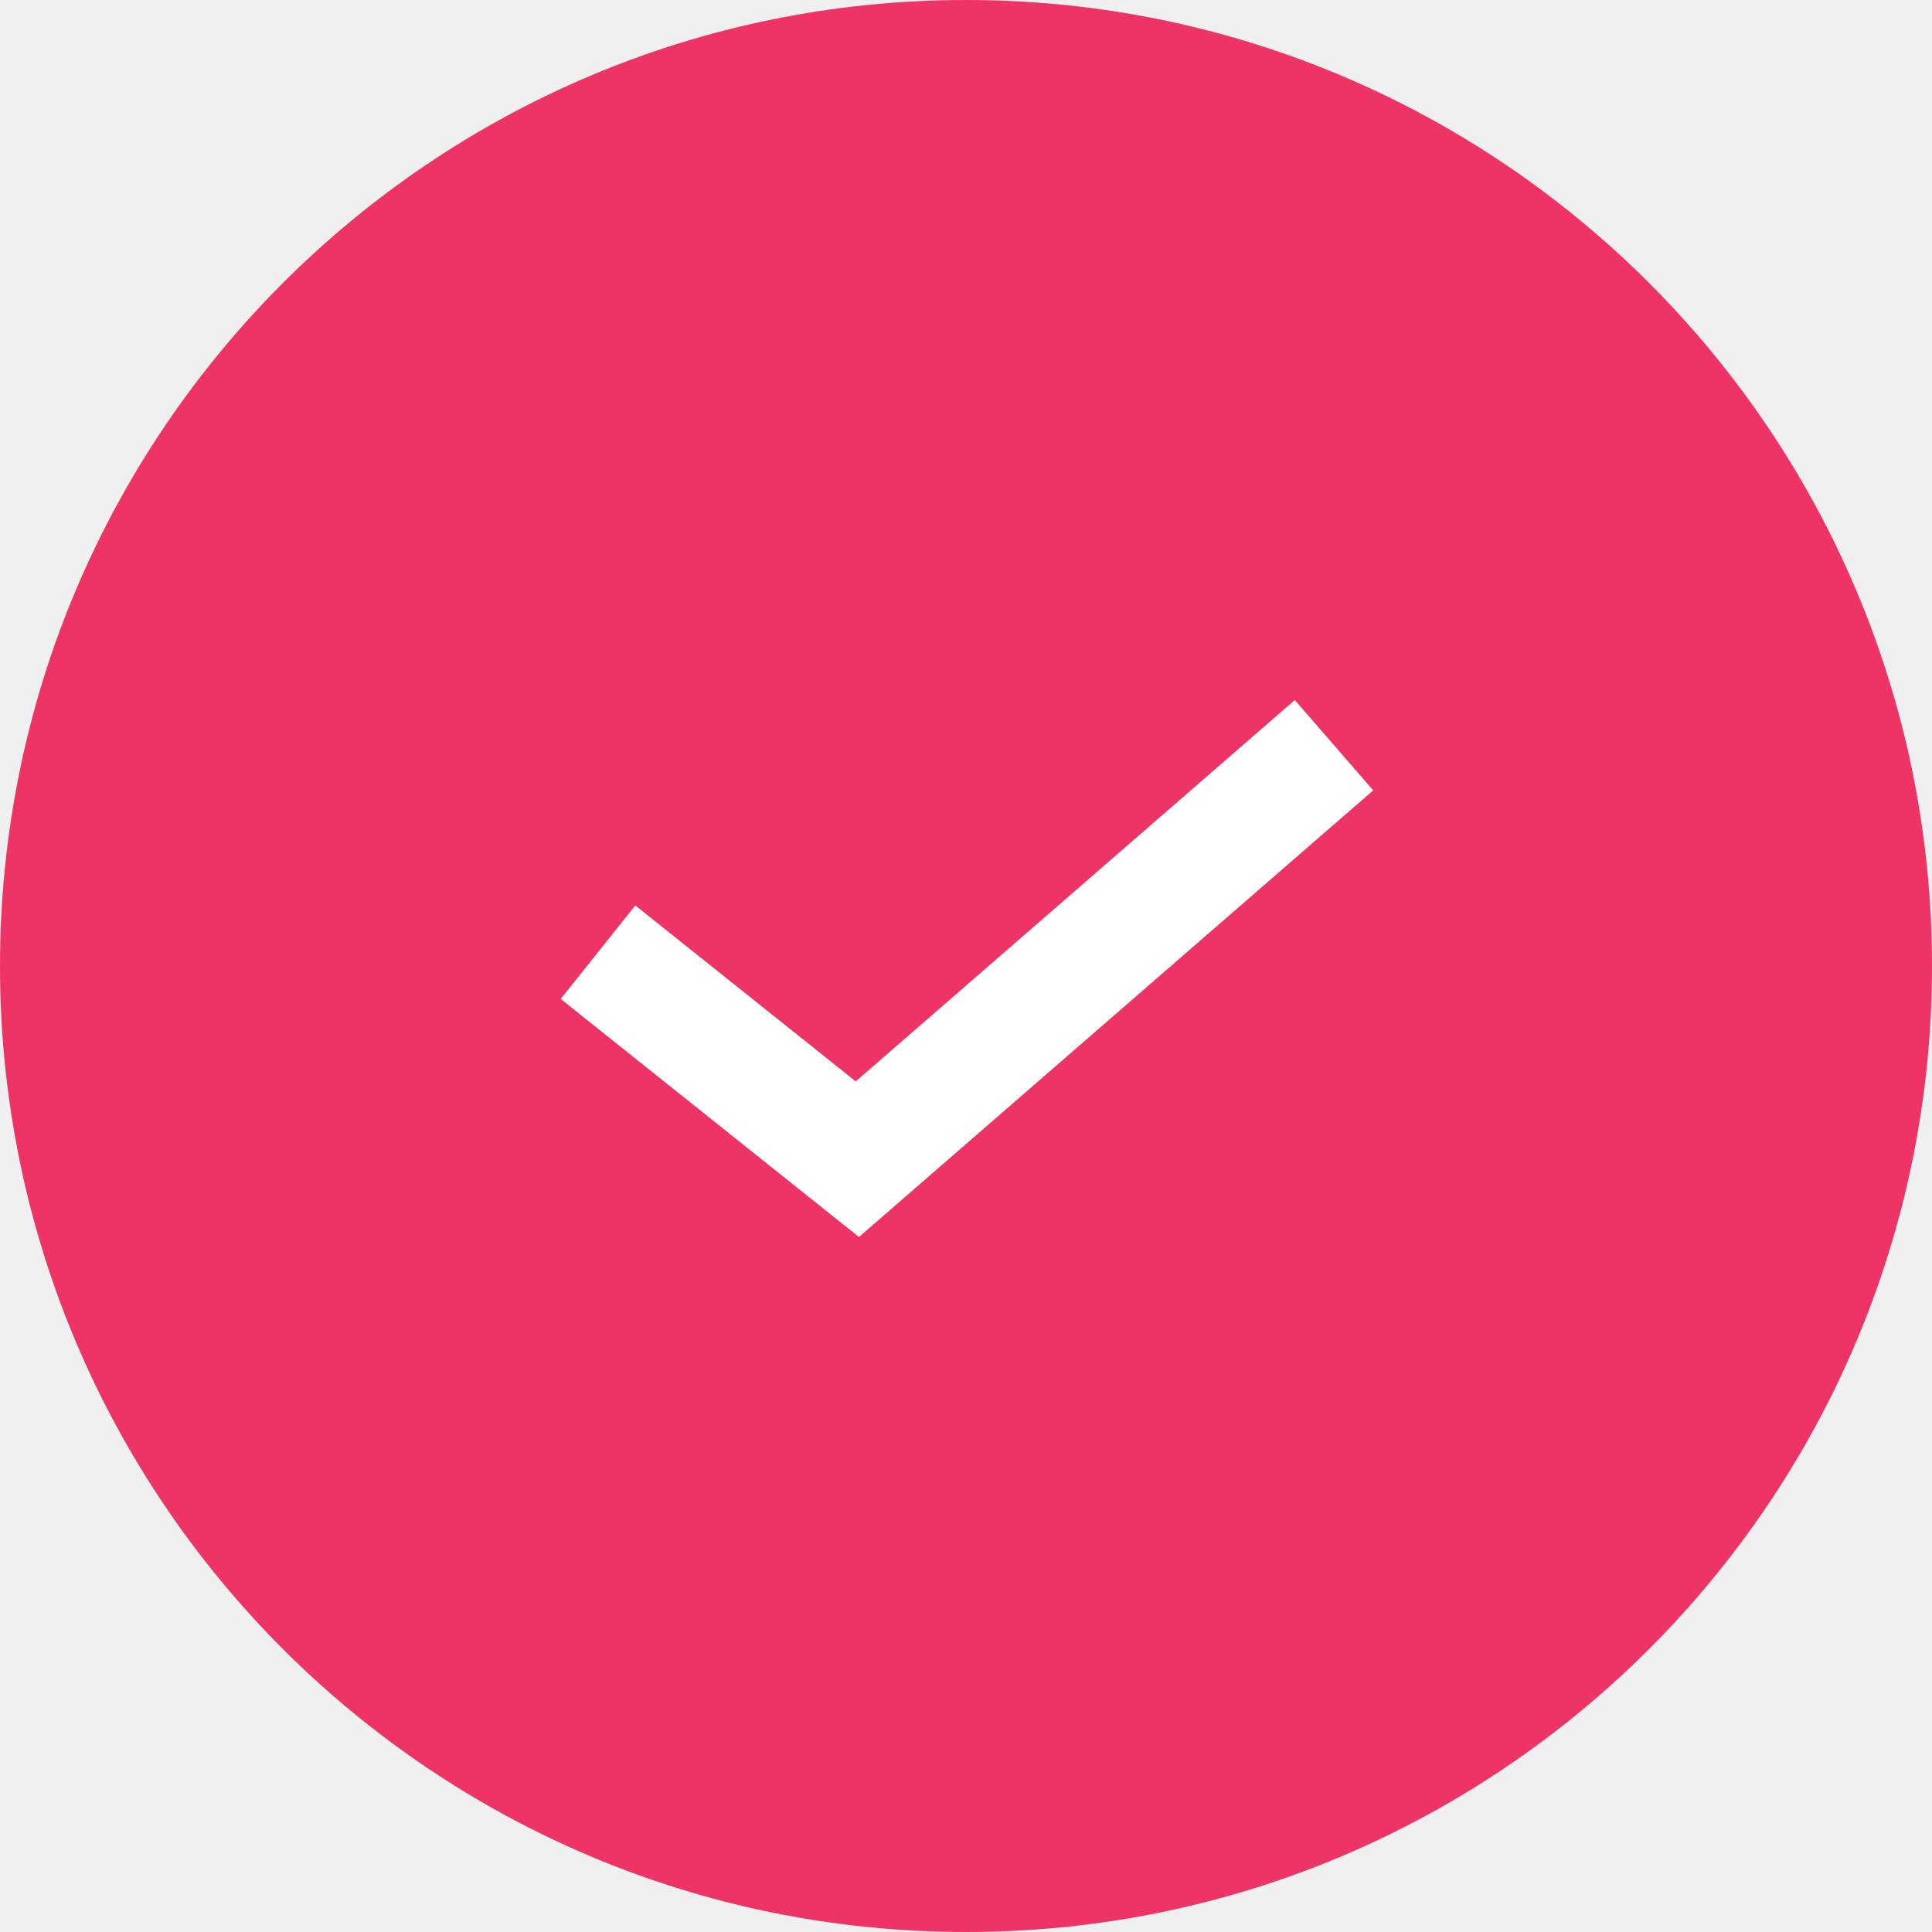
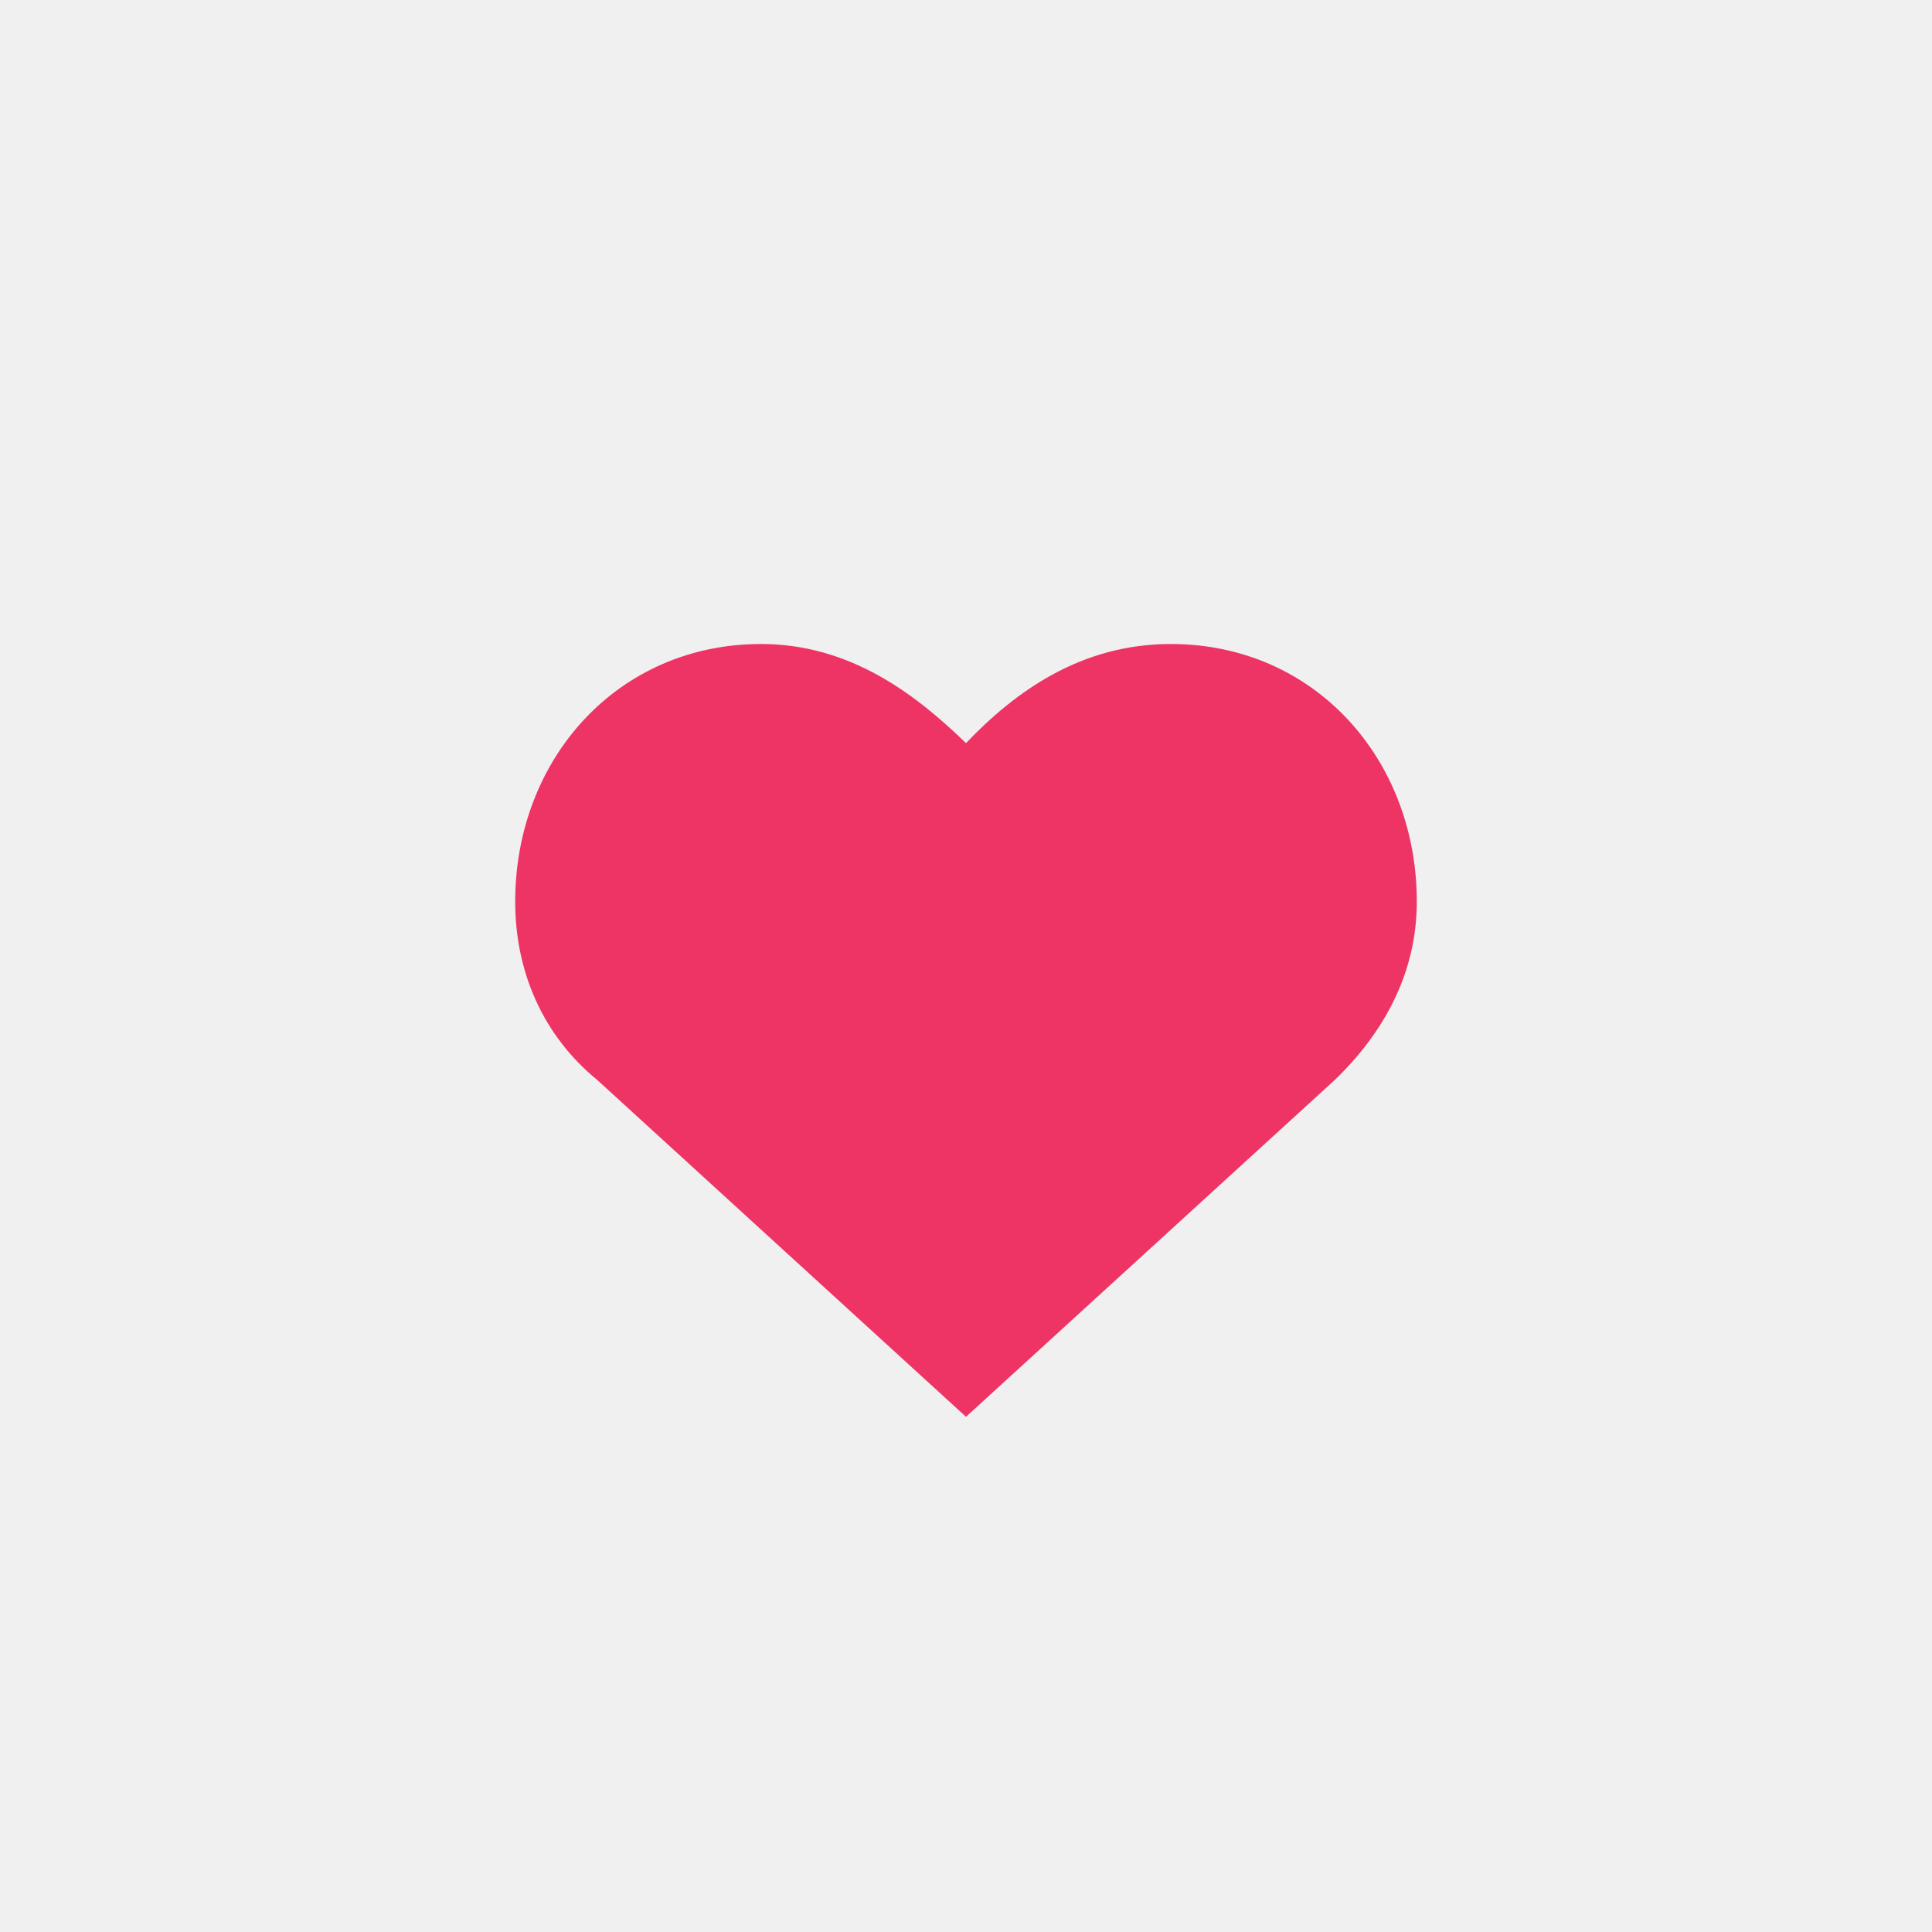
- <svg xmlns="http://www.w3.org/2000/svg" width="21" height="21" viewBox="0 0 21 21" fill="none">
-   <rect width="21" height="21" rx="10.5" fill="#EE3465" />
-   <path d="M6.5 10.35L9.319 12.6L14.5 8.1" stroke="white" stroke-width="1.3" />
+ <svg xmlns="http://www.w3.org/2000/svg" width="30" height="30" viewBox="0 0 30 30" fill="none">
+   <path d="M18.182 10C16.782 10 15.764 10.739 15 11.539C14.236 10.8 13.218 10 11.818 10C9.591 10 8 11.785 8 14C8 15.108 8.445 16.092 9.273 16.769L15 22L20.727 16.769C21.491 16.031 22 15.108 22 14C22 11.785 20.409 10 18.182 10Z" fill="#EE3465" />
</svg>
